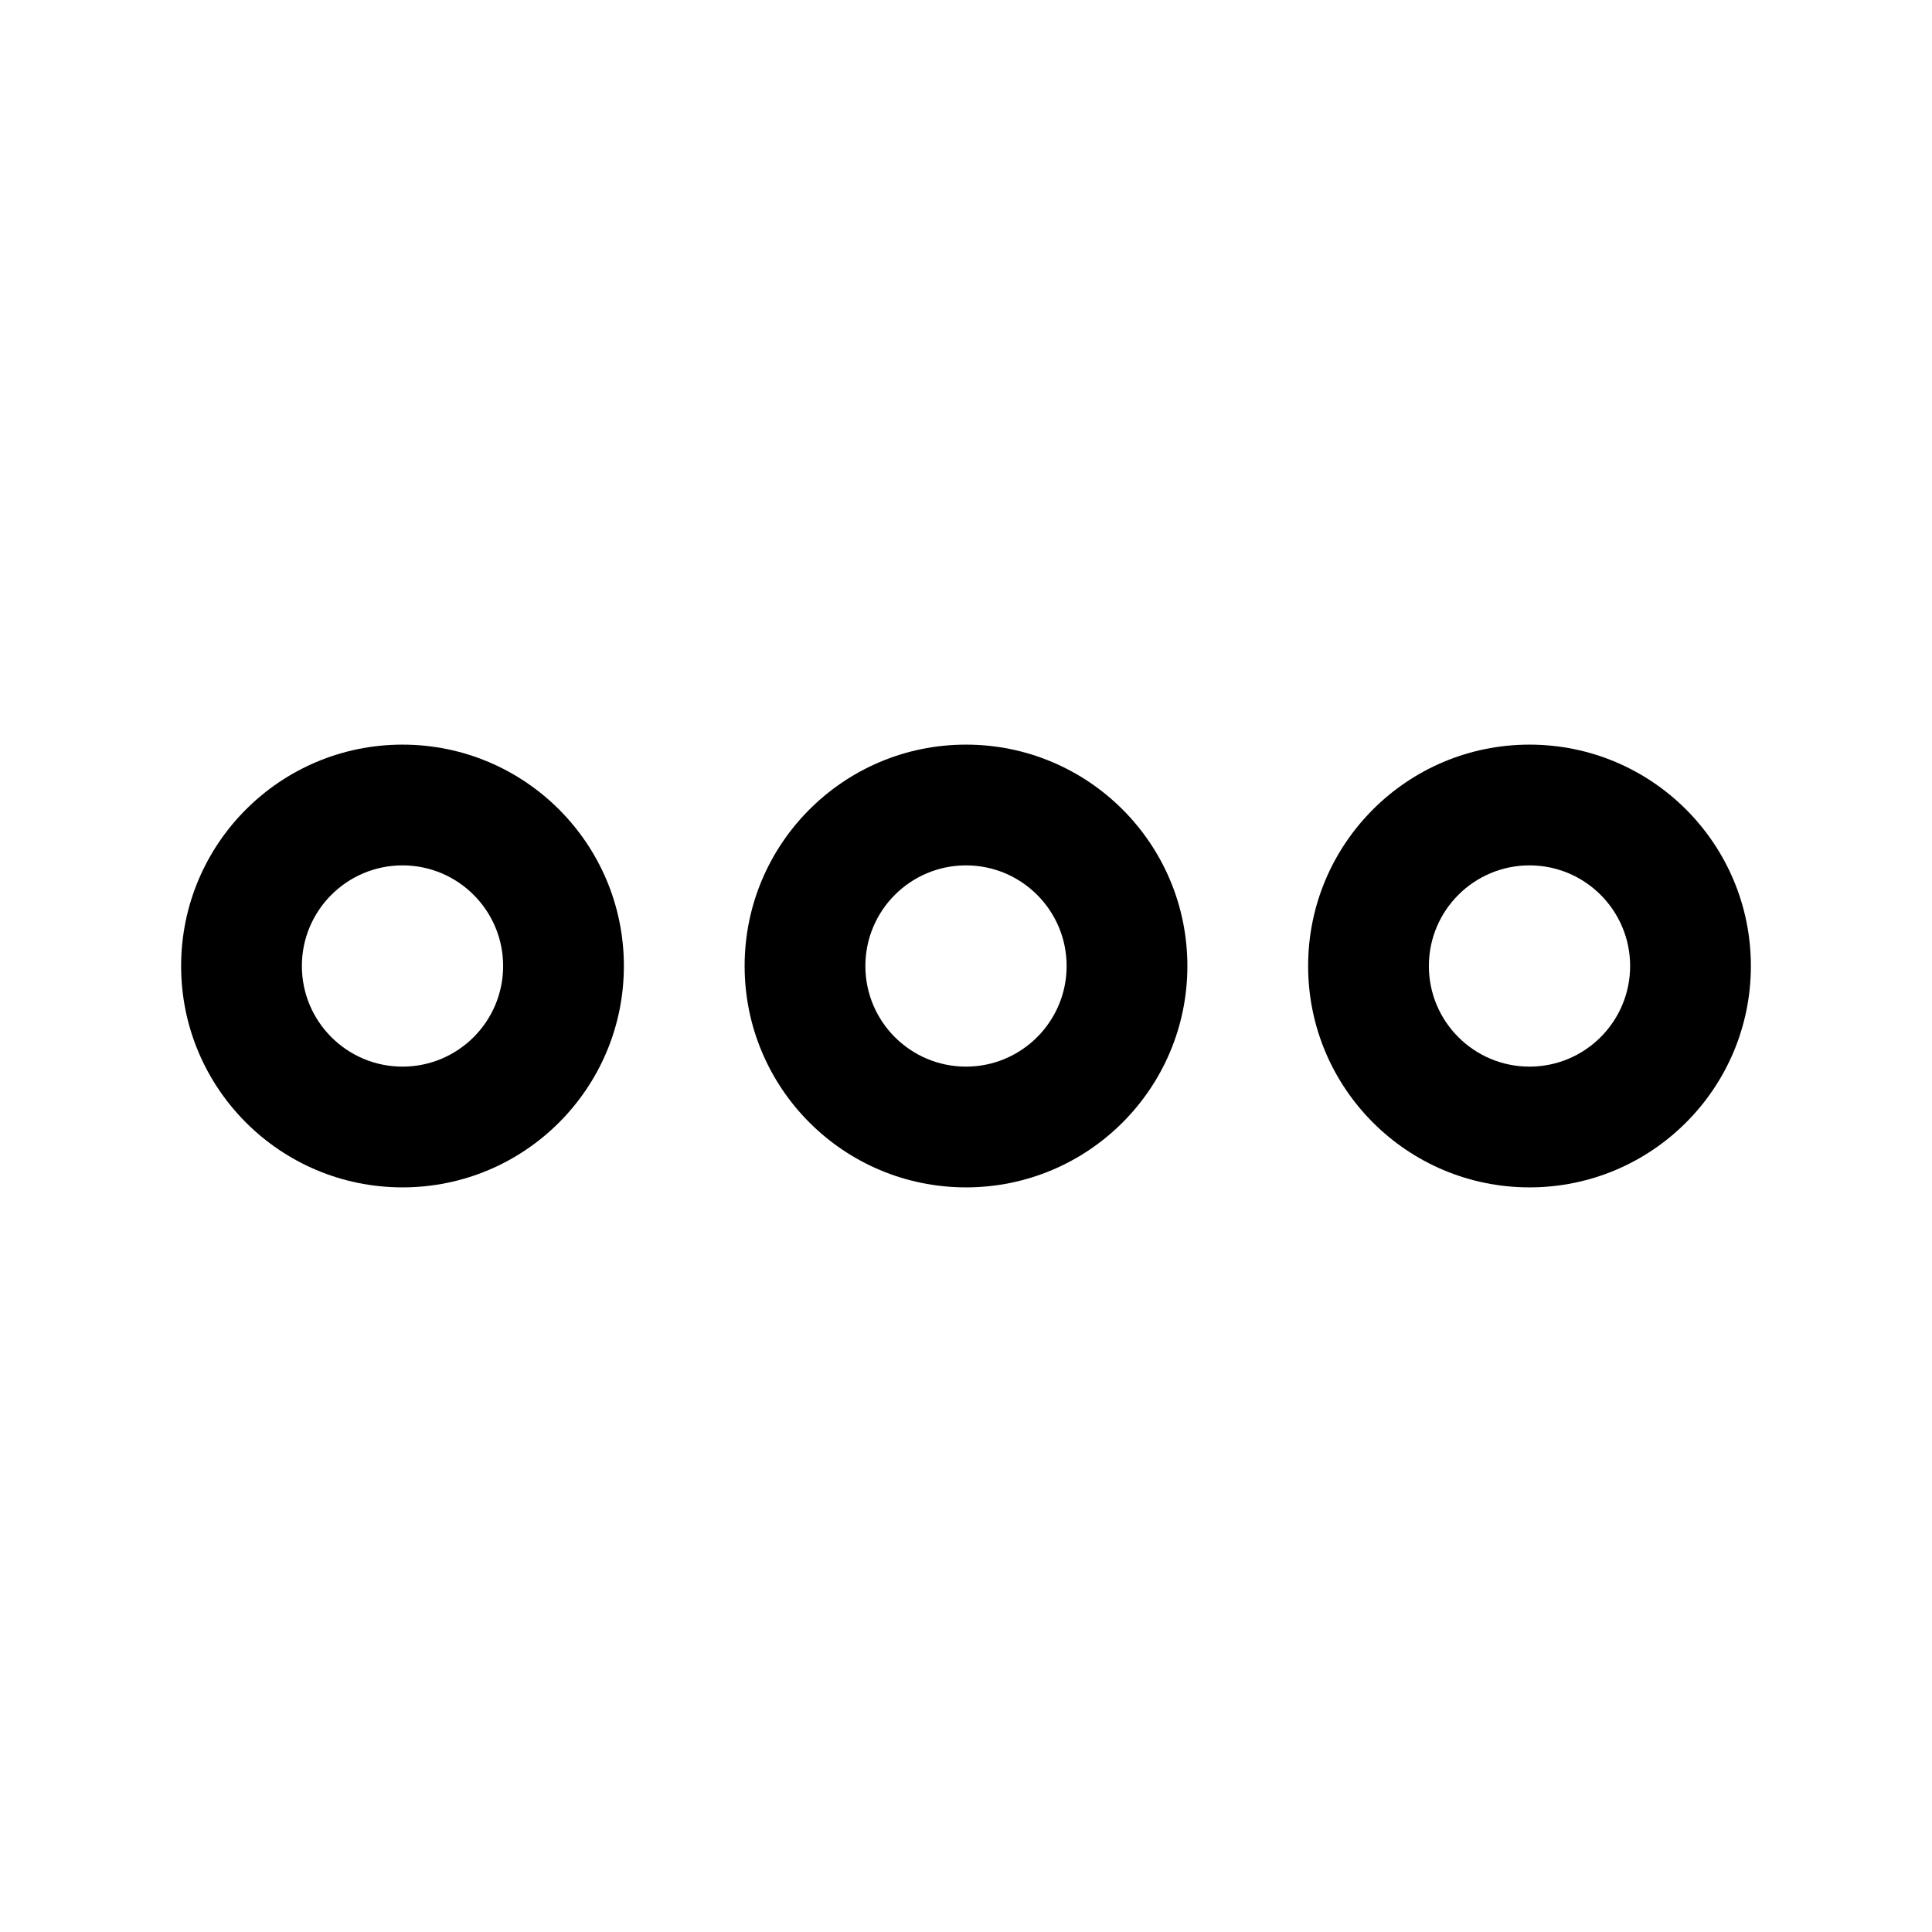
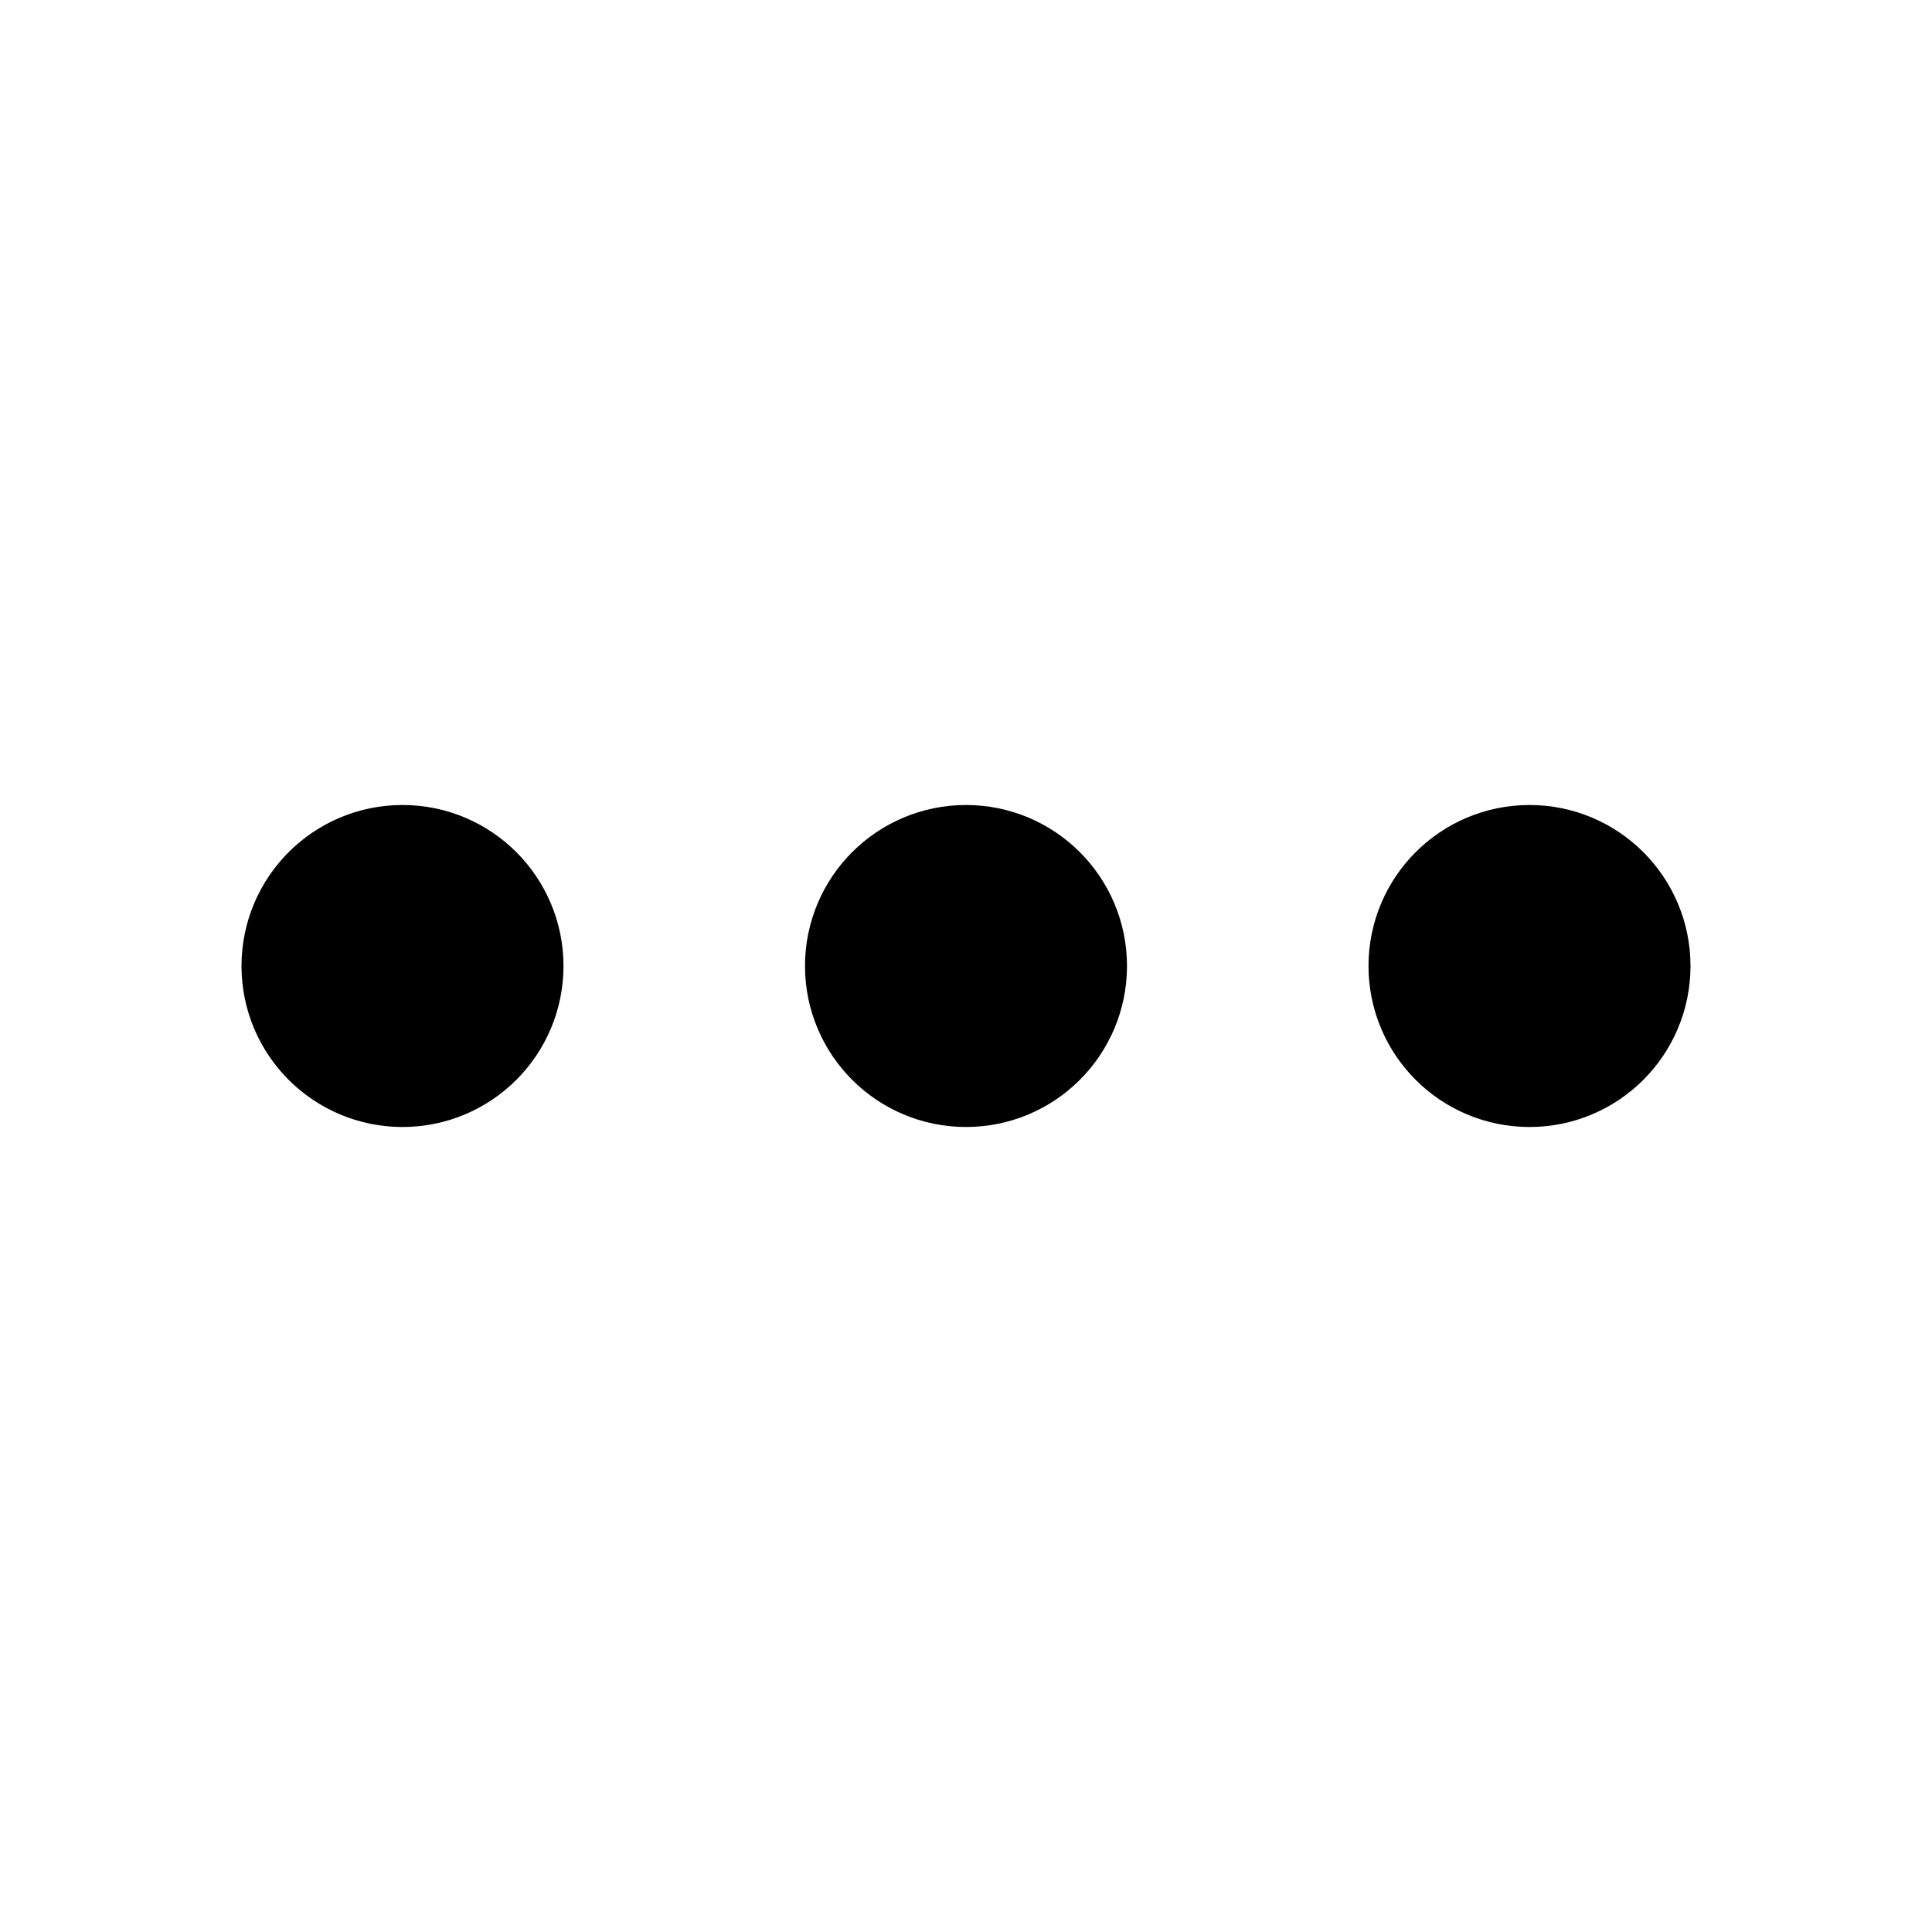
- <svg xmlns="http://www.w3.org/2000/svg" width="24" height="24" viewBox="0 0 24 24" fill="none">
-   <path fill-rule="evenodd" clip-rule="evenodd" d="M2.25 12C2.25 10.481 3.481 9.25 5 9.25C6.519 9.25 7.75 10.481 7.75 12C7.75 13.519 6.519 14.75 5 14.75C3.481 14.75 2.25 13.519 2.25 12ZM5 10.75C4.31 10.75 3.75 11.31 3.75 12C3.75 12.69 4.31 13.25 5 13.25C5.69 13.25 6.25 12.69 6.25 12C6.25 11.31 5.69 10.75 5 10.75Z" fill="currentColor" />
-   <path fill-rule="evenodd" clip-rule="evenodd" d="M9.25 12C9.25 10.481 10.481 9.25 12 9.25C13.519 9.25 14.75 10.481 14.75 12C14.75 13.519 13.519 14.75 12 14.75C10.481 14.75 9.25 13.519 9.25 12ZM12 10.75C11.31 10.75 10.75 11.31 10.75 12C10.75 12.69 11.31 13.25 12 13.25C12.69 13.25 13.25 12.69 13.25 12C13.25 11.31 12.69 10.75 12 10.75Z" fill="currentColor" />
-   <path fill-rule="evenodd" clip-rule="evenodd" d="M19 9.25C17.481 9.25 16.25 10.481 16.25 12C16.25 13.519 17.481 14.75 19 14.75C20.519 14.75 21.75 13.519 21.75 12C21.75 10.481 20.519 9.25 19 9.25ZM17.75 12C17.75 11.31 18.31 10.75 19 10.75C19.69 10.75 20.25 11.31 20.25 12C20.25 12.69 19.69 13.25 19 13.25C18.31 13.25 17.75 12.69 17.75 12Z" fill="currentColor" />
+ <svg xmlns="http://www.w3.org/2000/svg" width="1em" height="1em" viewBox="0 0 24 24">
+   <path fill="none" d="M0 0h24v24H0z" />
+   <g fill="none" stroke="currentColor" stroke-linecap="round" stroke-linejoin="round" stroke-width="2">
+     <circle cx="12" cy="12" r="1" />
+     <circle cx="19" cy="12" r="1" />
+     <circle cx="5" cy="12" r="1" />
+   </g>
</svg>
